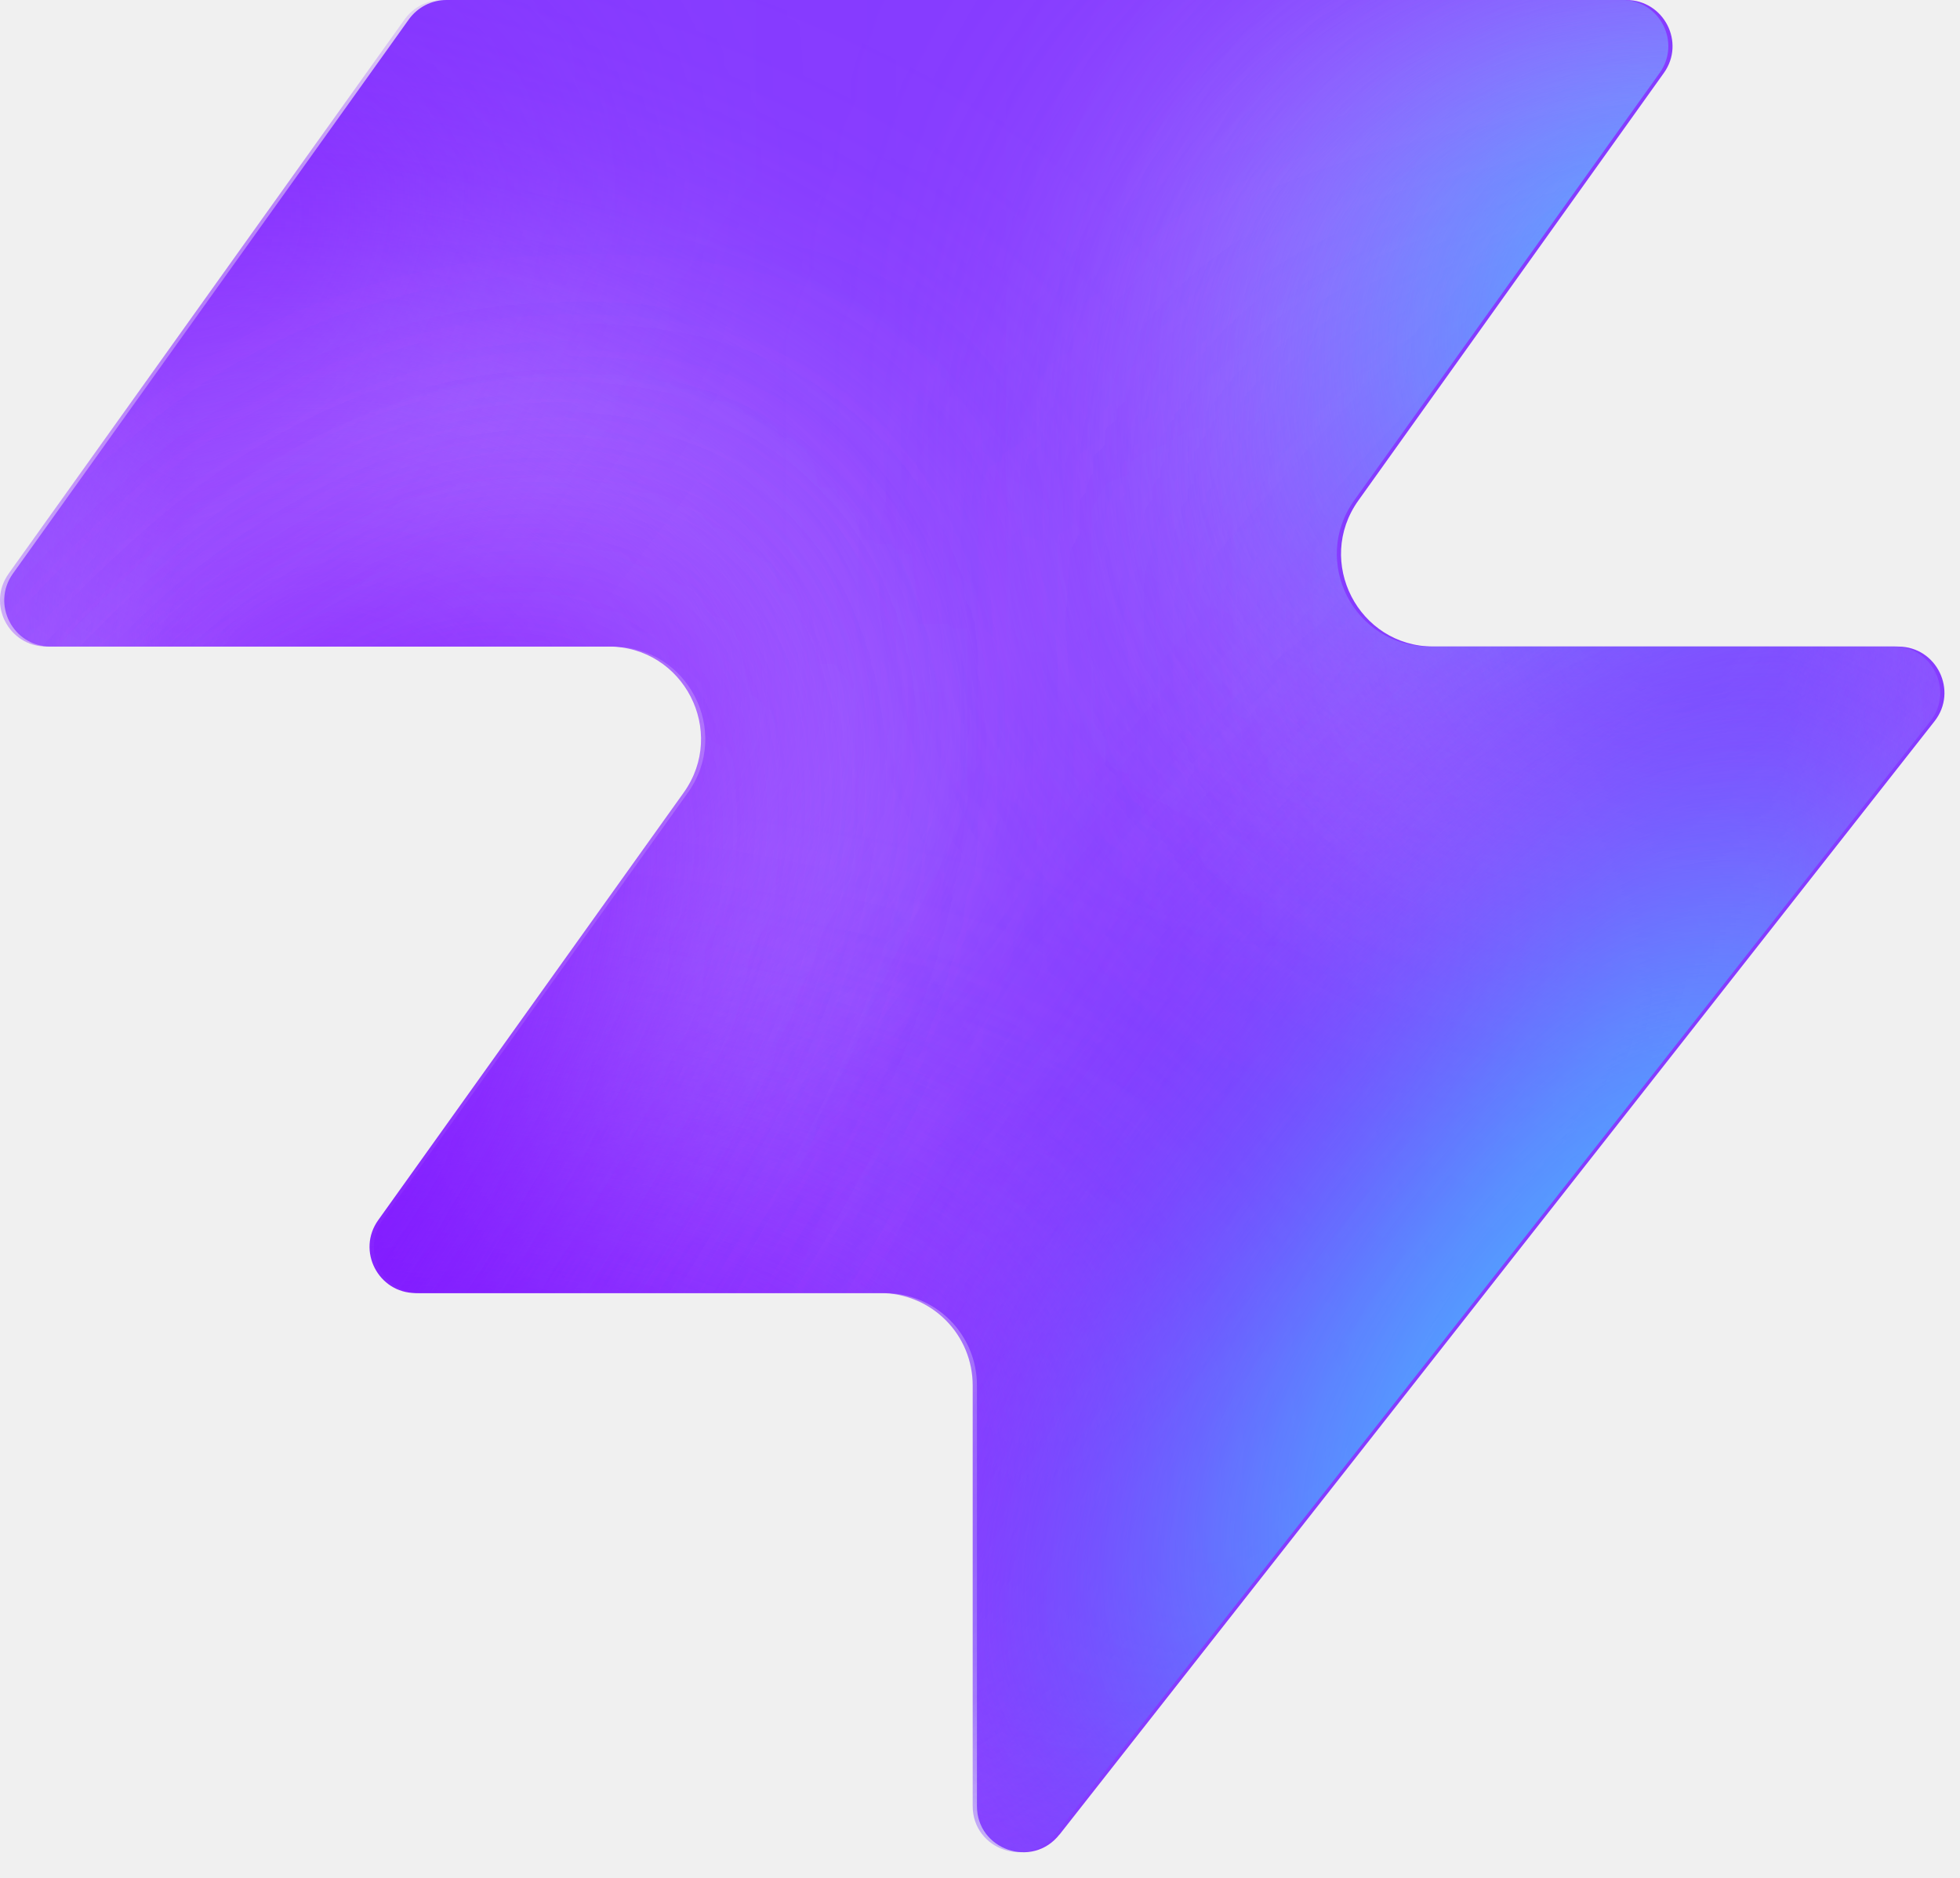
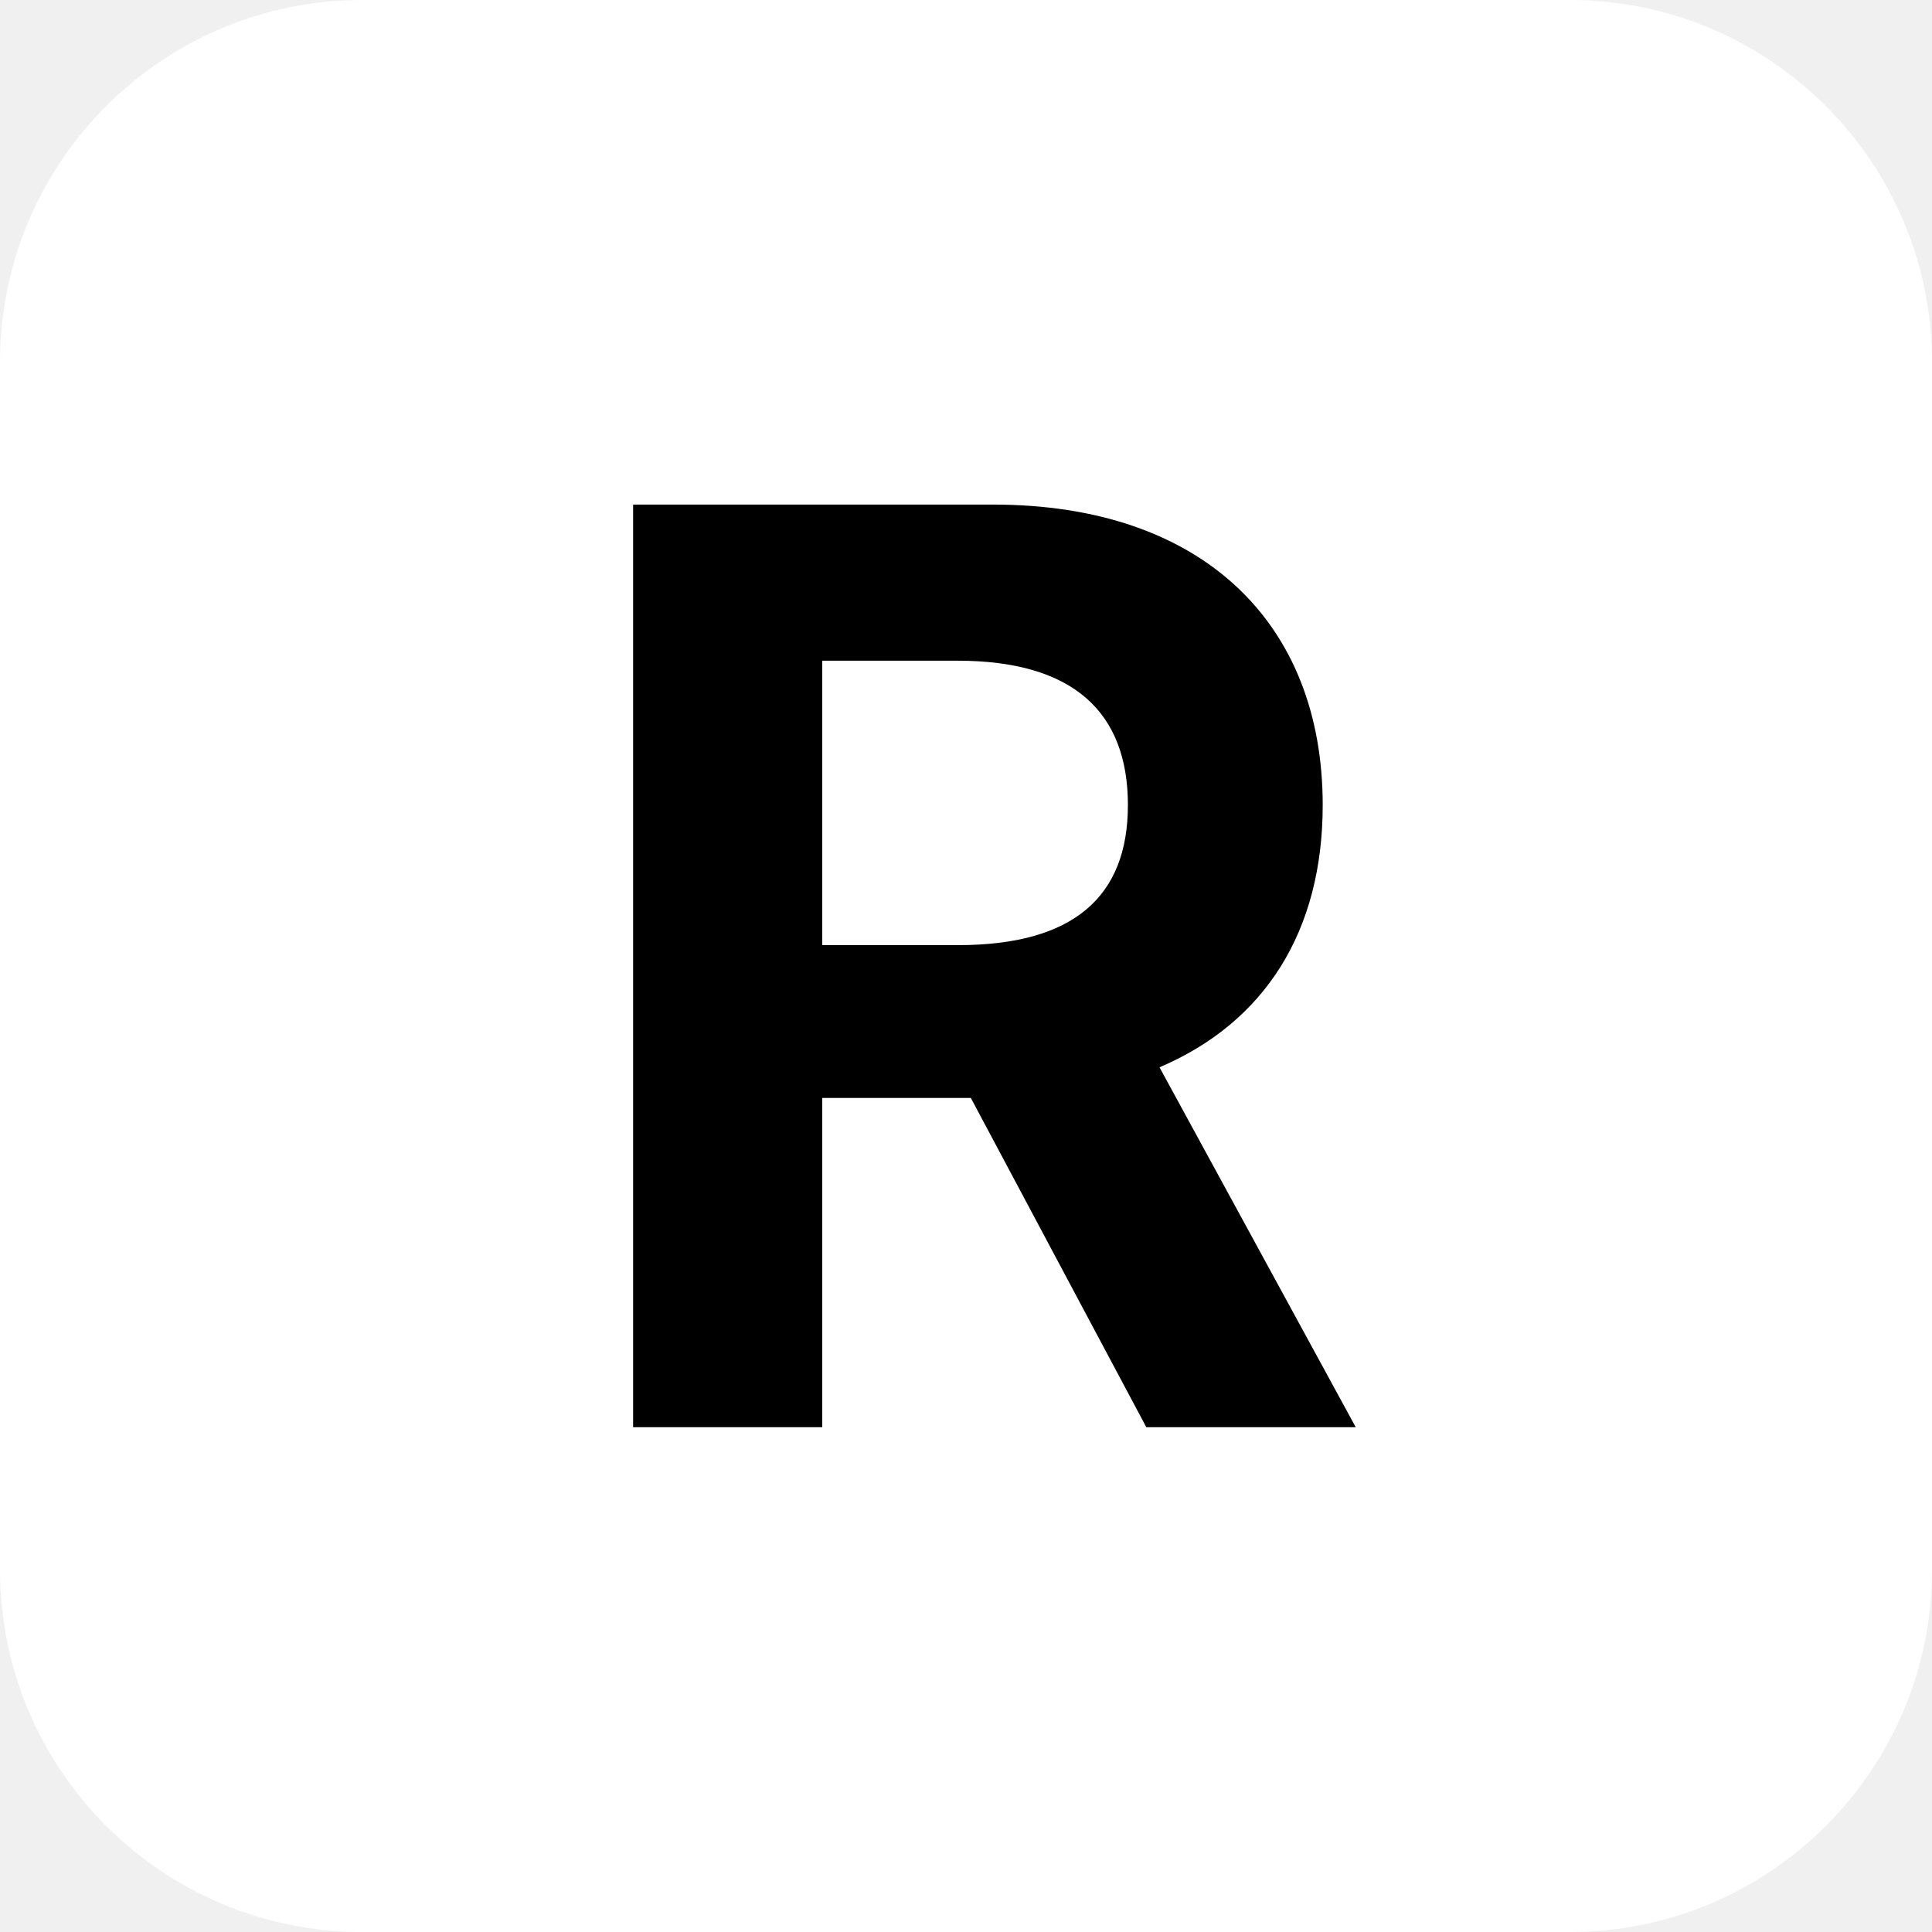
- <svg xmlns="http://www.w3.org/2000/svg" width="48" height="46" fill="none" viewBox="0 0 48 46">
-   <path fill="#863bff" d="M25.946 44.938c-.664.845-2.021.375-2.021-.698V33.937a2.26 2.26 0 0 0-2.262-2.262H10.287c-.92 0-1.456-1.04-.92-1.788l7.48-10.471c1.07-1.497 0-3.578-1.842-3.578H1.237c-.92 0-1.456-1.04-.92-1.788L10.013.474c.214-.297.556-.474.92-.474h28.894c.92 0 1.456 1.04.92 1.788l-7.48 10.471c-1.07 1.498 0 3.579 1.842 3.579h11.377c.943 0 1.473 1.088.89 1.83L25.947 44.94z" style="fill:#863bff;fill:color(display-p3 .525 .23 1);fill-opacity:1" />
-   <mask id="a" width="48" height="46" x="0" y="0" maskUnits="userSpaceOnUse" style="mask-type:alpha">
-     <path fill="#000" d="M25.842 44.938c-.664.844-2.021.375-2.021-.698V33.937a2.26 2.26 0 0 0-2.262-2.262H10.183c-.92 0-1.456-1.04-.92-1.788l7.48-10.471c1.07-1.498 0-3.579-1.842-3.579H1.133c-.92 0-1.456-1.04-.92-1.787L9.91.473c.214-.297.556-.474.92-.474h28.894c.92 0 1.456 1.04.92 1.788l-7.48 10.471c-1.07 1.498 0 3.578 1.842 3.578h11.377c.943 0 1.473 1.088.89 1.832L25.843 44.94z" style="fill:#000;fill-opacity:1" />
-   </mask>
-   <g mask="url(#a)">
-     <g filter="url(#b)">
-       <ellipse cx="5.508" cy="14.704" fill="#ede6ff" rx="5.508" ry="14.704" style="fill:#ede6ff;fill:color(display-p3 .927 .903 1);fill-opacity:1" transform="matrix(.00324 1 1 -.00324 -4.47 31.516)" />
-     </g>
-     <g filter="url(#c)">
-       <ellipse cx="10.399" cy="29.851" fill="#ede6ff" rx="10.399" ry="29.851" style="fill:#ede6ff;fill:color(display-p3 .927 .903 1);fill-opacity:1" transform="matrix(.00324 1 1 -.00324 -39.328 7.883)" />
-     </g>
-     <g filter="url(#d)">
-       <ellipse cx="5.508" cy="30.487" fill="#7e14ff" rx="5.508" ry="30.487" style="fill:#7e14ff;fill:color(display-p3 .492 .077 1);fill-opacity:1" transform="rotate(89.814 -25.913 -14.639)scale(1 -1)" />
-     </g>
-     <g filter="url(#e)">
-       <ellipse cx="5.508" cy="30.599" fill="#7e14ff" rx="5.508" ry="30.599" style="fill:#7e14ff;fill:color(display-p3 .492 .077 1);fill-opacity:1" transform="rotate(89.814 -32.644 -3.334)scale(1 -1)" />
-     </g>
-     <g filter="url(#f)">
-       <ellipse cx="5.508" cy="30.599" fill="#7e14ff" rx="5.508" ry="30.599" style="fill:#7e14ff;fill:color(display-p3 .492 .077 1);fill-opacity:1" transform="matrix(.00324 1 1 -.00324 -34.34 30.47)" />
-     </g>
-     <g filter="url(#g)">
-       <ellipse cx="14.072" cy="22.078" fill="#ede6ff" rx="14.072" ry="22.078" style="fill:#ede6ff;fill:color(display-p3 .927 .903 1);fill-opacity:1" transform="rotate(93.35 24.506 48.493)scale(-1 1)" />
-     </g>
-     <g filter="url(#h)">
-       <ellipse cx="3.47" cy="21.501" fill="#7e14ff" rx="3.47" ry="21.501" style="fill:#7e14ff;fill:color(display-p3 .492 .077 1);fill-opacity:1" transform="rotate(89.009 28.708 47.59)scale(-1 1)" />
-     </g>
-     <g filter="url(#i)">
-       <ellipse cx="3.47" cy="21.501" fill="#7e14ff" rx="3.47" ry="21.501" style="fill:#7e14ff;fill:color(display-p3 .492 .077 1);fill-opacity:1" transform="rotate(89.009 28.708 47.59)scale(-1 1)" />
-     </g>
-     <g filter="url(#j)">
-       <ellipse cx=".387" cy="8.972" fill="#7e14ff" rx="4.407" ry="29.108" style="fill:#7e14ff;fill:color(display-p3 .492 .077 1);fill-opacity:1" transform="rotate(39.51 .387 8.972)" />
-     </g>
-     <g filter="url(#k)">
-       <ellipse cx="47.523" cy="-6.092" fill="#7e14ff" rx="4.407" ry="29.108" style="fill:#7e14ff;fill:color(display-p3 .492 .077 1);fill-opacity:1" transform="rotate(37.892 47.523 -6.092)" />
-     </g>
-     <g filter="url(#l)">
-       <ellipse cx="41.412" cy="6.333" fill="#47bfff" rx="5.971" ry="9.665" style="fill:#47bfff;fill:color(display-p3 .28 .748 1);fill-opacity:1" transform="rotate(37.892 41.412 6.333)" />
-     </g>
-     <g filter="url(#m)">
-       <ellipse cx="-1.879" cy="38.332" fill="#7e14ff" rx="4.407" ry="29.108" style="fill:#7e14ff;fill:color(display-p3 .492 .077 1);fill-opacity:1" transform="rotate(37.892 -1.88 38.332)" />
-     </g>
-     <g filter="url(#n)">
-       <ellipse cx="-1.879" cy="38.332" fill="#7e14ff" rx="4.407" ry="29.108" style="fill:#7e14ff;fill:color(display-p3 .492 .077 1);fill-opacity:1" transform="rotate(37.892 -1.88 38.332)" />
-     </g>
-     <g filter="url(#o)">
-       <ellipse cx="35.651" cy="29.907" fill="#7e14ff" rx="4.407" ry="29.108" style="fill:#7e14ff;fill:color(display-p3 .492 .077 1);fill-opacity:1" transform="rotate(37.892 35.651 29.907)" />
-     </g>
-     <g filter="url(#p)">
-       <ellipse cx="38.418" cy="32.4" fill="#47bfff" rx="5.971" ry="15.297" style="fill:#47bfff;fill:color(display-p3 .28 .748 1);fill-opacity:1" transform="rotate(37.892 38.418 32.4)" />
-     </g>
-   </g>
-   <defs>
-     <filter id="b" width="60.045" height="41.654" x="-19.77" y="16.149" color-interpolation-filters="sRGB" filterUnits="userSpaceOnUse">
-       <feFlood flood-opacity="0" result="BackgroundImageFix" />
-       <feBlend in="SourceGraphic" in2="BackgroundImageFix" result="shape" />
-       <feGaussianBlur result="effect1_foregroundBlur_2002_17158" stdDeviation="7.659" />
-     </filter>
-     <filter id="c" width="90.34" height="51.437" x="-54.613" y="-7.533" color-interpolation-filters="sRGB" filterUnits="userSpaceOnUse">
-       <feFlood flood-opacity="0" result="BackgroundImageFix" />
-       <feBlend in="SourceGraphic" in2="BackgroundImageFix" result="shape" />
-       <feGaussianBlur result="effect1_foregroundBlur_2002_17158" stdDeviation="7.659" />
-     </filter>
-     <filter id="d" width="79.355" height="29.4" x="-49.64" y="2.03" color-interpolation-filters="sRGB" filterUnits="userSpaceOnUse">
-       <feFlood flood-opacity="0" result="BackgroundImageFix" />
-       <feBlend in="SourceGraphic" in2="BackgroundImageFix" result="shape" />
-       <feGaussianBlur result="effect1_foregroundBlur_2002_17158" stdDeviation="4.596" />
-     </filter>
-     <filter id="e" width="79.579" height="29.4" x="-45.045" y="20.029" color-interpolation-filters="sRGB" filterUnits="userSpaceOnUse">
-       <feFlood flood-opacity="0" result="BackgroundImageFix" />
-       <feBlend in="SourceGraphic" in2="BackgroundImageFix" result="shape" />
-       <feGaussianBlur result="effect1_foregroundBlur_2002_17158" stdDeviation="4.596" />
-     </filter>
-     <filter id="f" width="79.579" height="29.4" x="-43.513" y="21.178" color-interpolation-filters="sRGB" filterUnits="userSpaceOnUse">
-       <feFlood flood-opacity="0" result="BackgroundImageFix" />
-       <feBlend in="SourceGraphic" in2="BackgroundImageFix" result="shape" />
-       <feGaussianBlur result="effect1_foregroundBlur_2002_17158" stdDeviation="4.596" />
-     </filter>
-     <filter id="g" width="74.749" height="58.852" x="15.756" y="-17.901" color-interpolation-filters="sRGB" filterUnits="userSpaceOnUse">
-       <feFlood flood-opacity="0" result="BackgroundImageFix" />
-       <feBlend in="SourceGraphic" in2="BackgroundImageFix" result="shape" />
-       <feGaussianBlur result="effect1_foregroundBlur_2002_17158" stdDeviation="7.659" />
-     </filter>
-     <filter id="h" width="61.377" height="25.362" x="23.548" y="2.284" color-interpolation-filters="sRGB" filterUnits="userSpaceOnUse">
-       <feFlood flood-opacity="0" result="BackgroundImageFix" />
-       <feBlend in="SourceGraphic" in2="BackgroundImageFix" result="shape" />
-       <feGaussianBlur result="effect1_foregroundBlur_2002_17158" stdDeviation="4.596" />
-     </filter>
-     <filter id="i" width="61.377" height="25.362" x="23.548" y="2.284" color-interpolation-filters="sRGB" filterUnits="userSpaceOnUse">
-       <feFlood flood-opacity="0" result="BackgroundImageFix" />
-       <feBlend in="SourceGraphic" in2="BackgroundImageFix" result="shape" />
-       <feGaussianBlur result="effect1_foregroundBlur_2002_17158" stdDeviation="4.596" />
-     </filter>
-     <filter id="j" width="56.045" height="63.649" x="-27.636" y="-22.853" color-interpolation-filters="sRGB" filterUnits="userSpaceOnUse">
-       <feFlood flood-opacity="0" result="BackgroundImageFix" />
-       <feBlend in="SourceGraphic" in2="BackgroundImageFix" result="shape" />
-       <feGaussianBlur result="effect1_foregroundBlur_2002_17158" stdDeviation="4.596" />
-     </filter>
-     <filter id="k" width="54.814" height="64.646" x="20.116" y="-38.415" color-interpolation-filters="sRGB" filterUnits="userSpaceOnUse">
-       <feFlood flood-opacity="0" result="BackgroundImageFix" />
-       <feBlend in="SourceGraphic" in2="BackgroundImageFix" result="shape" />
-       <feGaussianBlur result="effect1_foregroundBlur_2002_17158" stdDeviation="4.596" />
-     </filter>
-     <filter id="l" width="33.541" height="35.313" x="24.641" y="-11.323" color-interpolation-filters="sRGB" filterUnits="userSpaceOnUse">
-       <feFlood flood-opacity="0" result="BackgroundImageFix" />
-       <feBlend in="SourceGraphic" in2="BackgroundImageFix" result="shape" />
-       <feGaussianBlur result="effect1_foregroundBlur_2002_17158" stdDeviation="4.596" />
-     </filter>
-     <filter id="m" width="54.814" height="64.646" x="-29.286" y="6.009" color-interpolation-filters="sRGB" filterUnits="userSpaceOnUse">
-       <feFlood flood-opacity="0" result="BackgroundImageFix" />
-       <feBlend in="SourceGraphic" in2="BackgroundImageFix" result="shape" />
-       <feGaussianBlur result="effect1_foregroundBlur_2002_17158" stdDeviation="4.596" />
-     </filter>
-     <filter id="n" width="54.814" height="64.646" x="-29.286" y="6.009" color-interpolation-filters="sRGB" filterUnits="userSpaceOnUse">
-       <feFlood flood-opacity="0" result="BackgroundImageFix" />
-       <feBlend in="SourceGraphic" in2="BackgroundImageFix" result="shape" />
-       <feGaussianBlur result="effect1_foregroundBlur_2002_17158" stdDeviation="4.596" />
-     </filter>
-     <filter id="o" width="54.814" height="64.646" x="8.244" y="-2.416" color-interpolation-filters="sRGB" filterUnits="userSpaceOnUse">
-       <feFlood flood-opacity="0" result="BackgroundImageFix" />
-       <feBlend in="SourceGraphic" in2="BackgroundImageFix" result="shape" />
-       <feGaussianBlur result="effect1_foregroundBlur_2002_17158" stdDeviation="4.596" />
-     </filter>
-     <filter id="p" width="39.409" height="43.623" x="18.713" y="10.588" color-interpolation-filters="sRGB" filterUnits="userSpaceOnUse">
-       <feFlood flood-opacity="0" result="BackgroundImageFix" />
-       <feBlend in="SourceGraphic" in2="BackgroundImageFix" result="shape" />
-       <feGaussianBlur result="effect1_foregroundBlur_2002_17158" stdDeviation="4.596" />
-     </filter>
-   </defs>
+ <svg xmlns="http://www.w3.org/2000/svg" viewBox="0 0 64 64">
+   <rect width="64" height="64" rx="12" fill="white" />
+   <text x="50%" y="50%" font-family="Inter, Arial, sans-serif" font-size="42" font-weight="700" text-anchor="middle" dominant-baseline="central" fill="black">R</text>
</svg>
